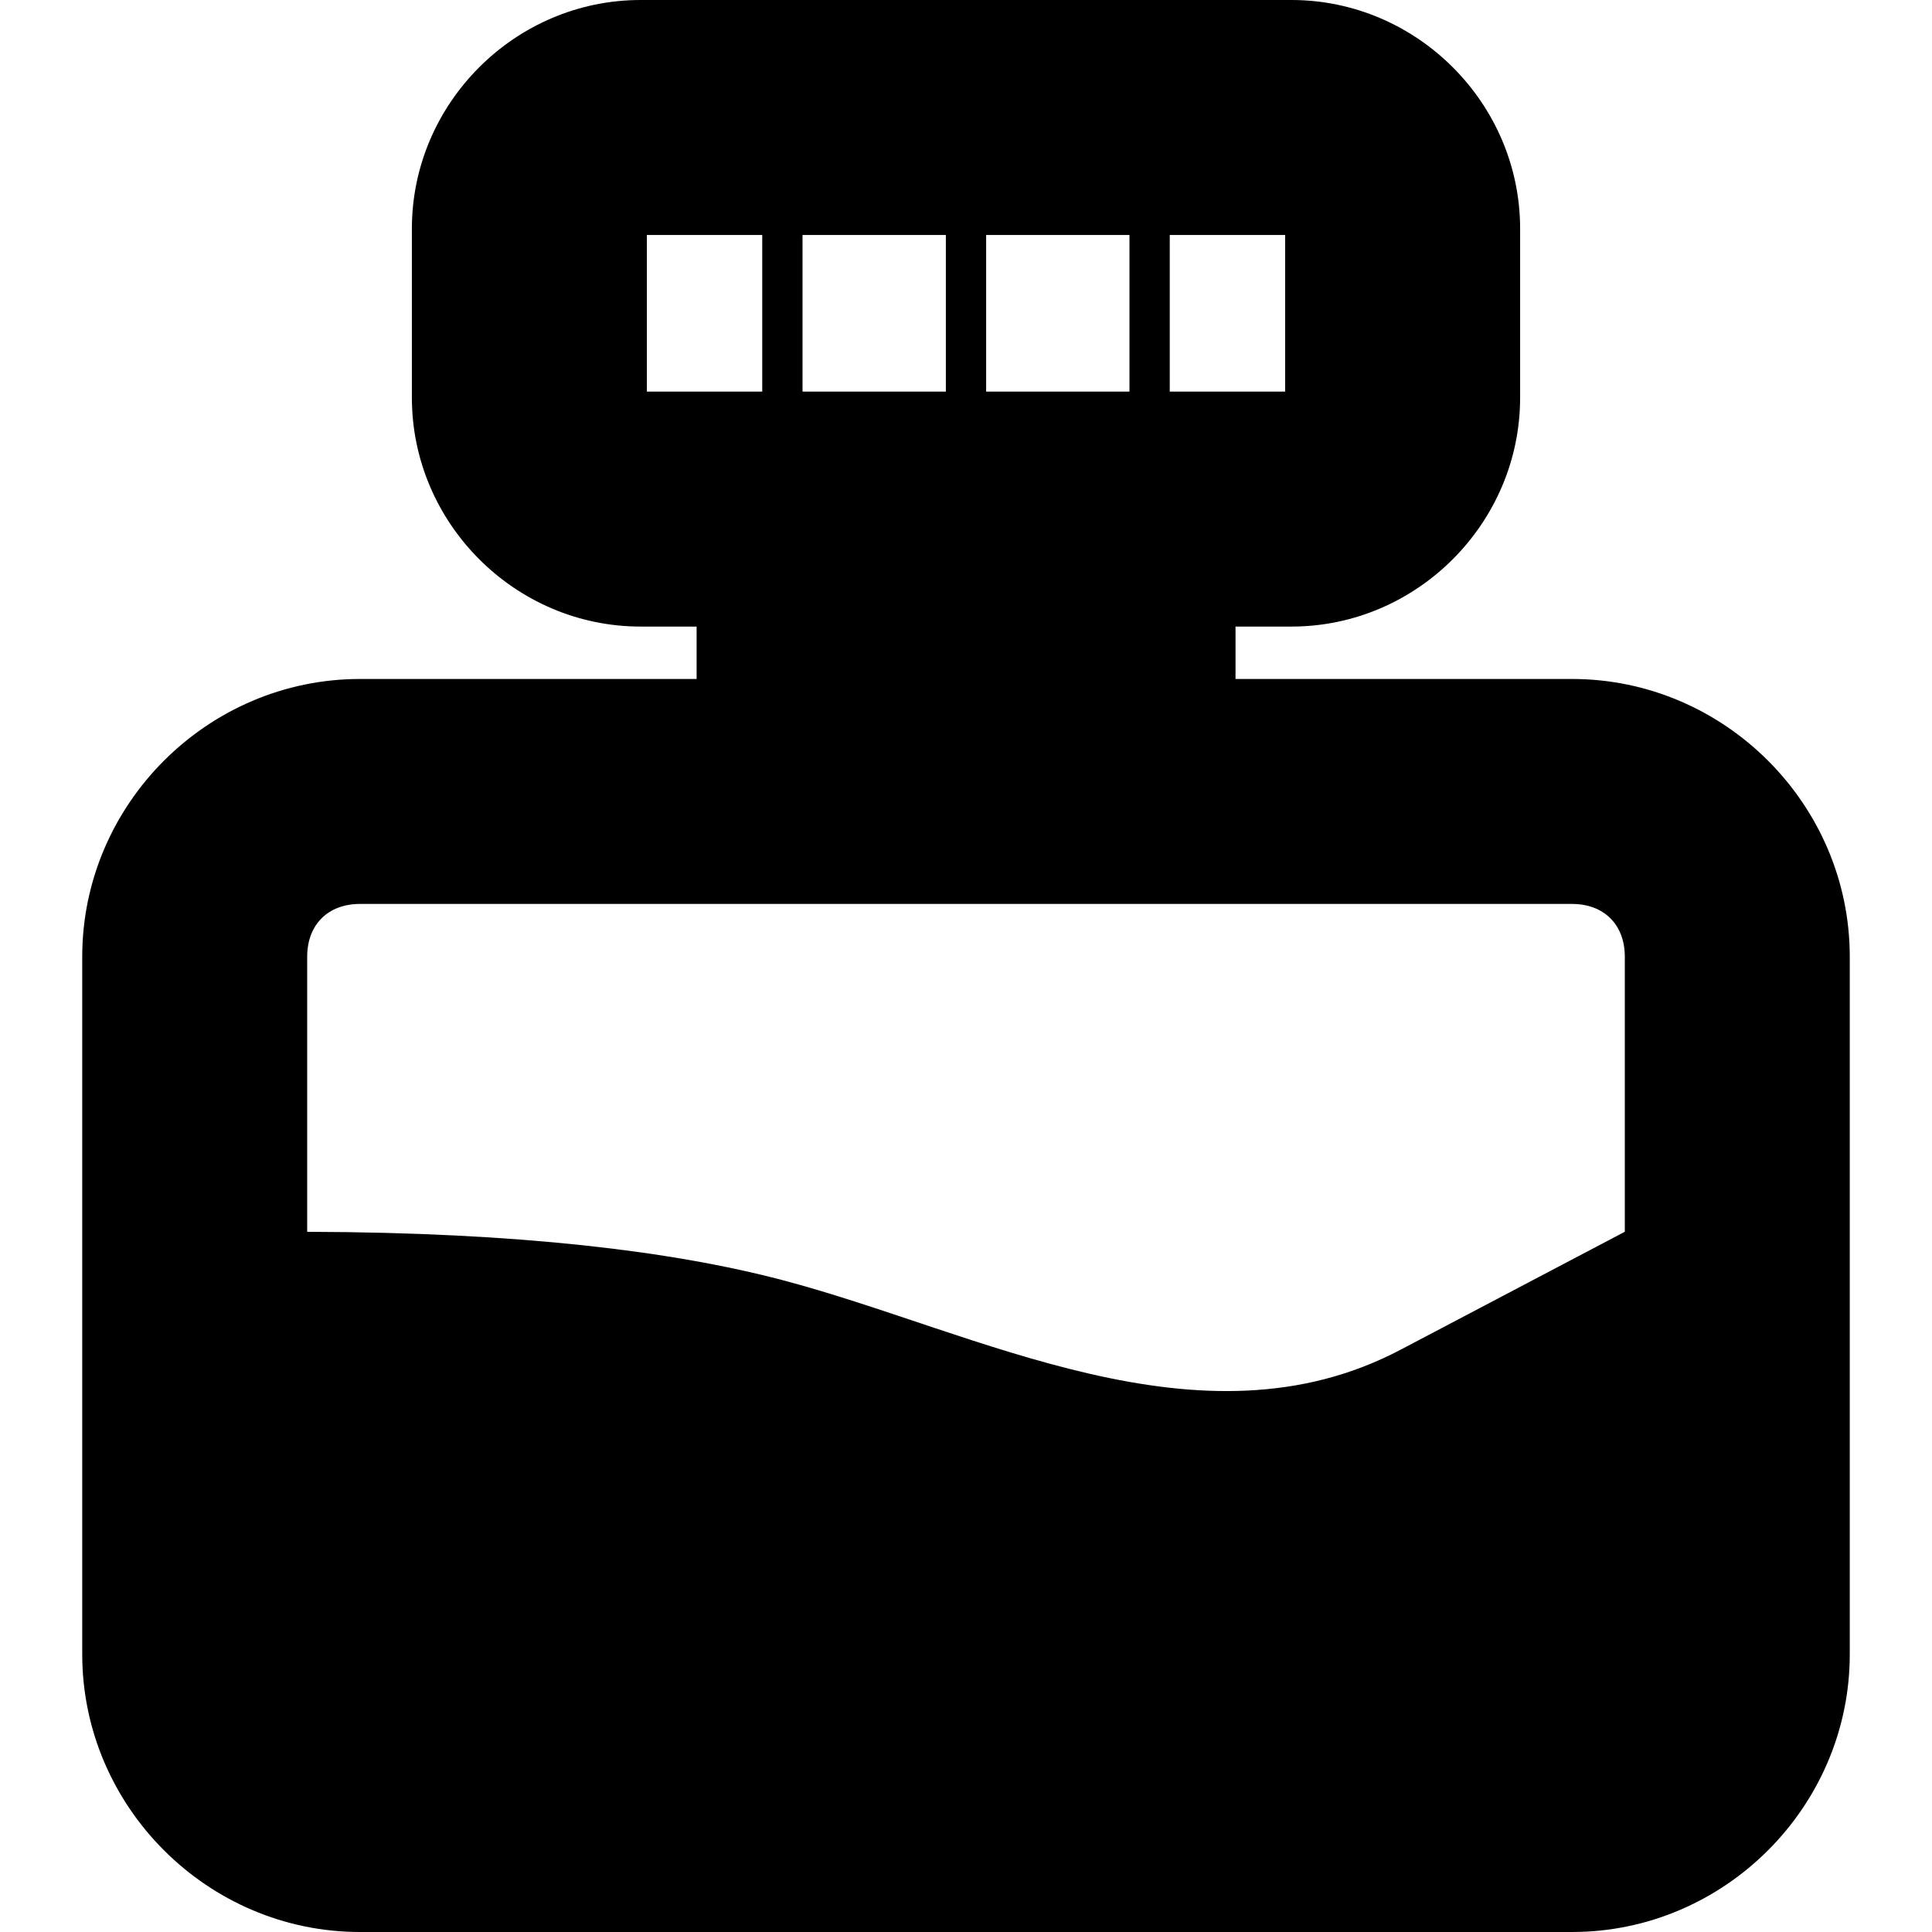
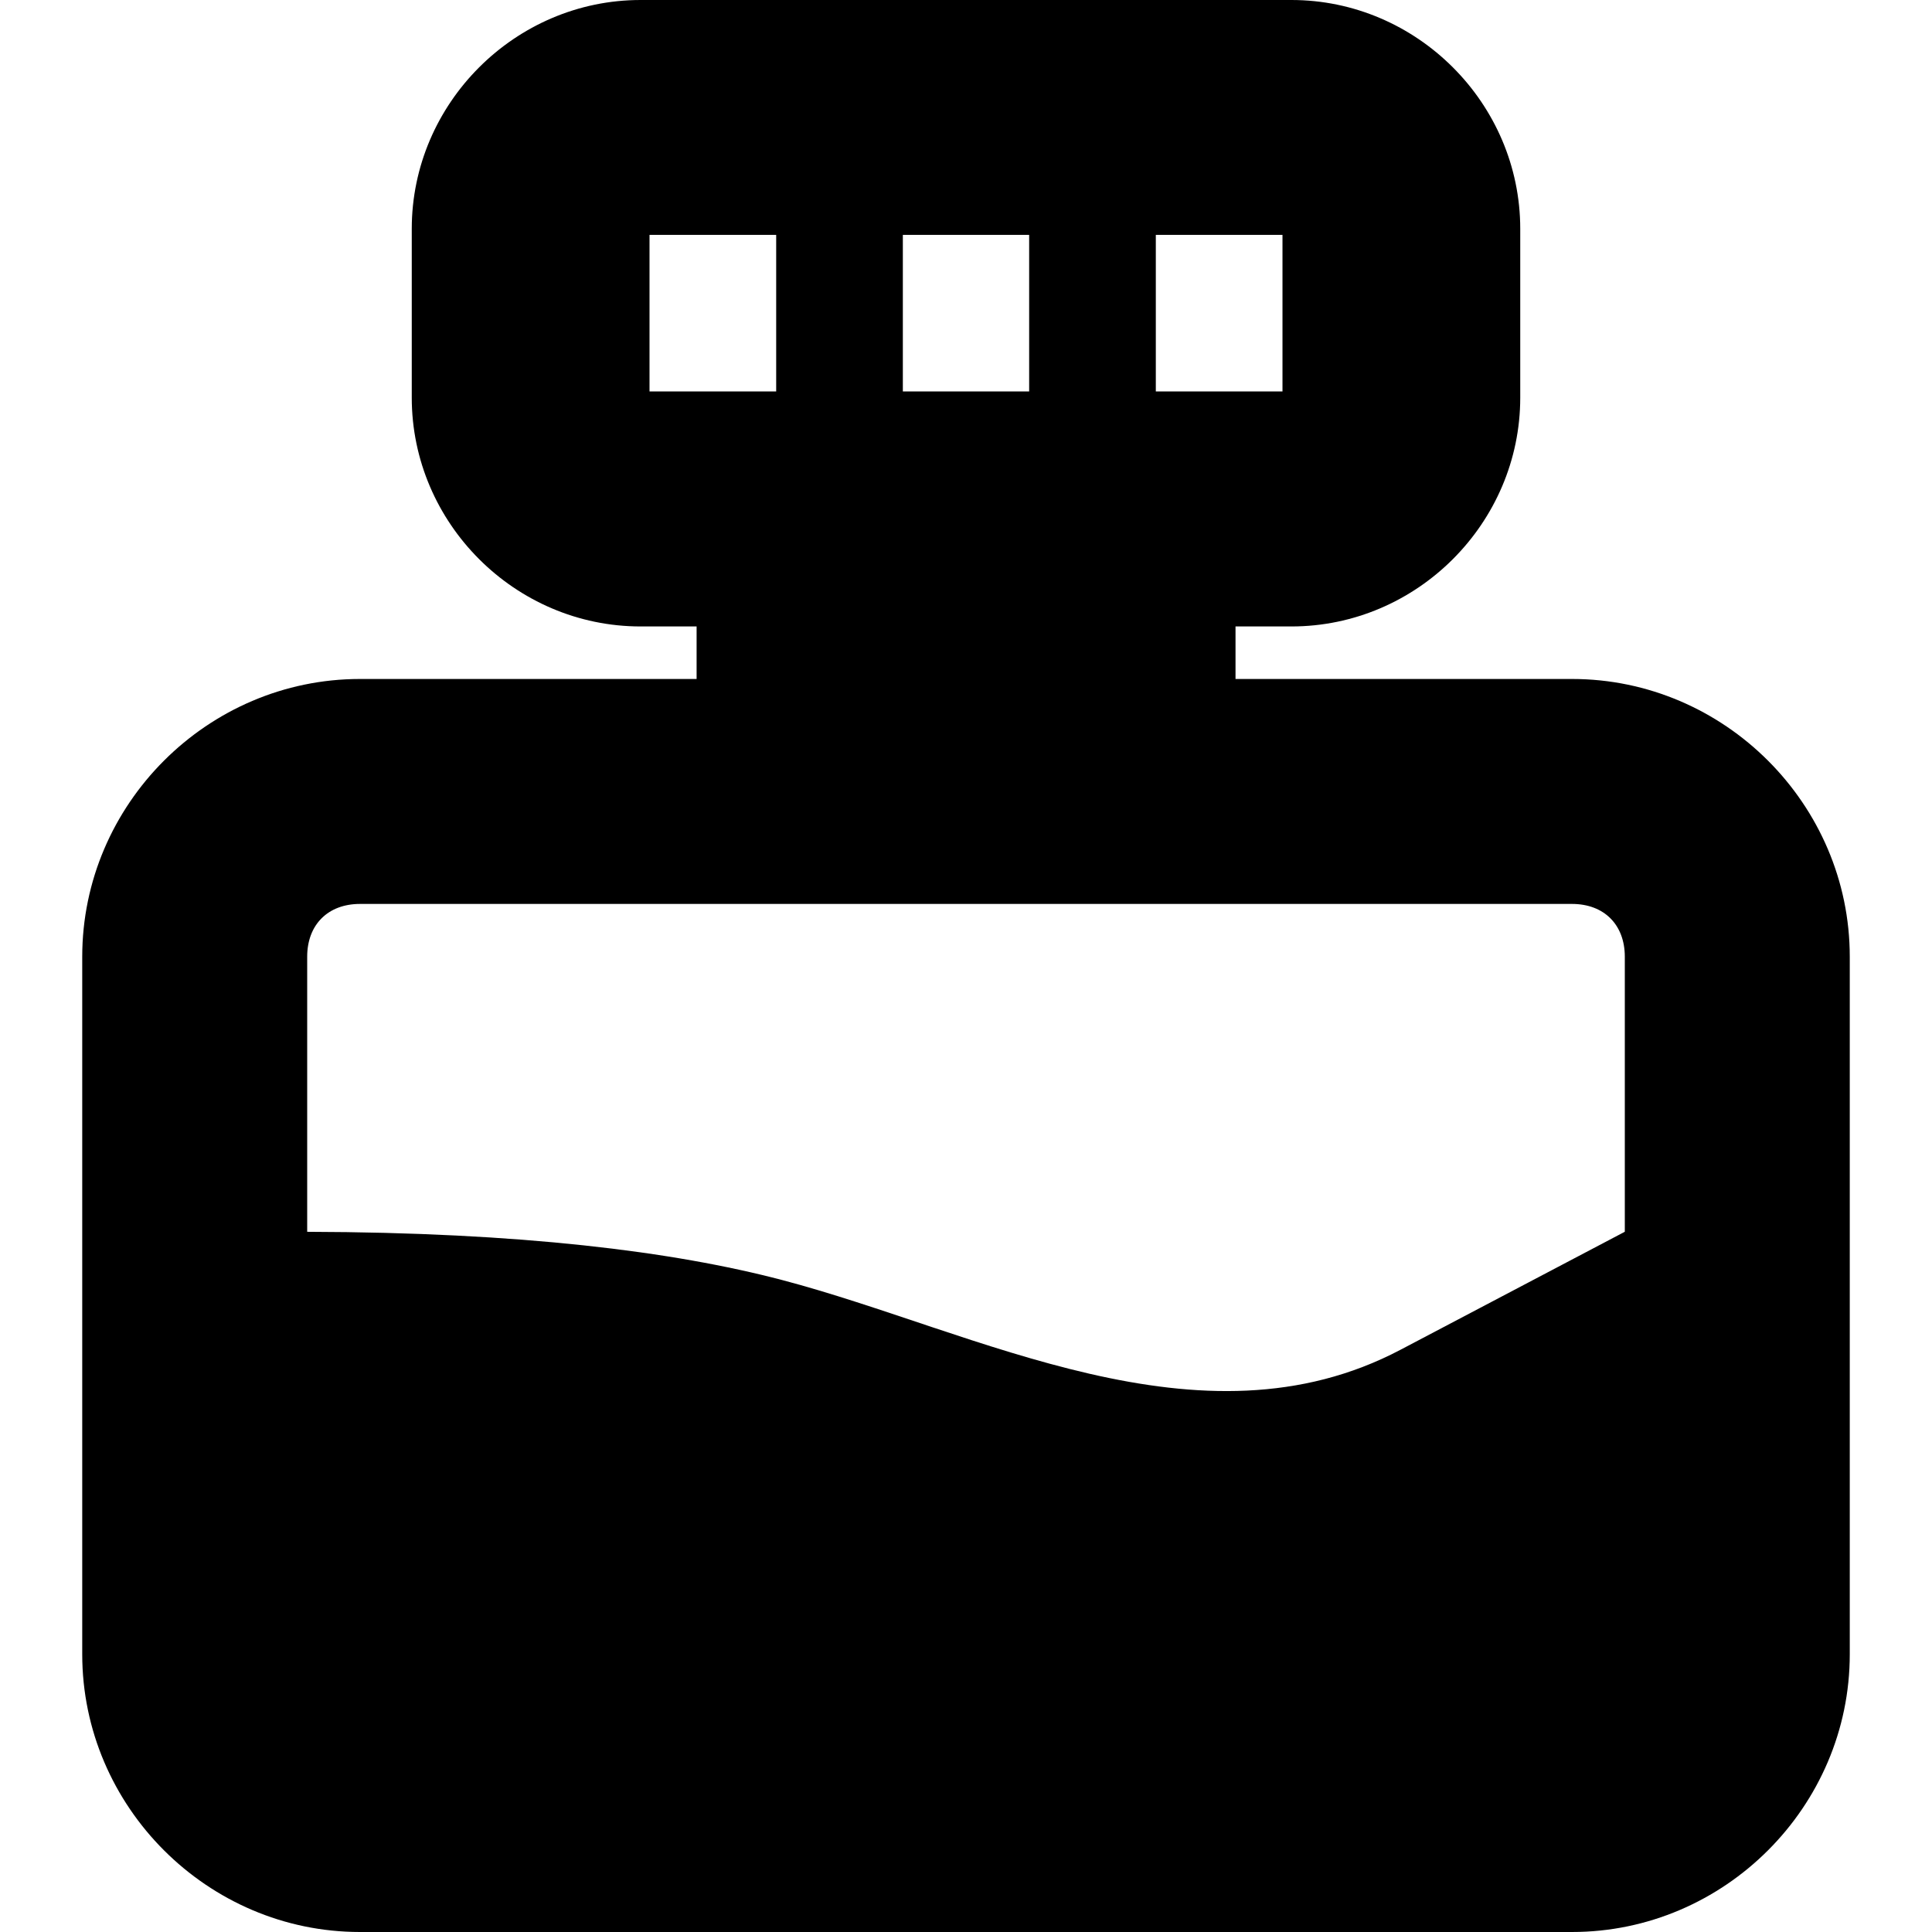
<svg xmlns="http://www.w3.org/2000/svg" height="16px" viewBox="0 0 16 16" width="16px" version="1.1" id="svg15572">
  <defs id="defs15576">
    </defs>
-   <path d="M 13.334,10.127 H 12.906 l -1.669,0.878 C 9.745,11.792 8.083,10.868 6.63,10.486 5.82,10.273 4.684,10.131 3.094,10.127 H 2.666 v 3.26 c 0,0.259 0.168,0.427 0.427,0.427 h 9.815 c 0.259,0 0.427,-0.168 0.427,-0.427 z" style="fill:#000000;fill-opacity:1;stroke-width:0.861;stroke-linecap:round;stroke-linejoin:round" id="path8" transform="matrix(1.111971,0,0,1.111971,-0.8957658,-1.059629)" />
-   <path id="path10" style="baseline-shift:baseline;display:inline;overflow:visible;vector-effect:none;stroke-width:1.112;stroke-linecap:round;stroke-linejoin:round;enable-background:accumulate;stop-color:#000000" d="m 2.981,5.623 c -1.262,0 -2.3,1.038 -2.3,2.3 V 13.7 C 0.681,14.962 1.719,16 2.981,16 h 10.038 c 1.262,0 2.3,-1.038 2.3,-2.3 V 7.923 c 0,-1.262 -1.038,-2.3 -2.3,-2.3 z m 0,1.863 h 10.038 c 0.265,0 0.437,0.172 0.437,0.437 v 2.443 3.334 c 0,0.265 -0.172,0.437 -0.437,0.437 H 2.981 c -0.265,0 -0.437,-0.172 -0.437,-0.437 v -3.334 -2.443 c 0,-0.265 0.172,-0.437 0.437,-0.437 z" />
-   <path style="baseline-shift:baseline;display:inline;overflow:visible;vector-effect:none;stroke-width:1.112;stroke-linecap:round;stroke-linejoin:round;enable-background:accumulate;stop-color:#000000" d="M 5.305,0 C 4.266,0 3.411,0.855 3.411,1.894 v 1.399 c 0,1.039 0.854,1.896 1.894,1.896 h 5.39 c 1.04,0 1.894,-0.857 1.894,-1.896 V 1.894 C 12.589,0.855 11.734,0 10.695,0 Z m 0.052,1.946 h 5.286 V 3.243 H 5.357 Z" id="path6" />
+   <path d="M 13.334,10.127 H 12.906 l -1.669,0.878 C 9.745,11.792 8.083,10.868 6.63,10.486 5.82,10.273 4.684,10.131 3.094,10.127 H 2.666 v 3.26 c 0,0.259 0.168,0.427 0.427,0.427 h 9.815 c 0.259,0 0.427,-0.168 0.427,-0.427 z" style="fill:#000000;fill-opacity:1;stroke-width:0.861;stroke-linecap:round;stroke-linejoin:round" id="path8" transform="matrix(1.111971,0,0,1.111971,-0.8957657,-1.059629)" />
+   <path id="path10" style="baseline-shift:baseline;display:inline;overflow:visible;vector-effect:none;stroke-width:1.112;stroke-linecap:round;stroke-linejoin:round;enable-background:accumulate;stop-color:#000000" d="m 2.981,5.623 c -1.262,0 -2.3,1.038 -2.3,2.3 V 13.7 C 0.681,14.962 1.719,16 2.981,16 H 13.019 c 1.262,0 2.3,-1.038 2.3,-2.3 V 7.923 c 0,-1.262 -1.038,-2.3 -2.3,-2.3 z m 0,1.863 H 13.019 c 0.265,0 0.437,0.172 0.437,0.437 v 2.443 3.334 c 0,0.265 -0.172,0.437 -0.437,0.437 H 2.981 c -0.265,0 -0.437,-0.172 -0.437,-0.437 v -3.334 -2.443 c 0,-0.265 0.172,-0.437 0.437,-0.437 z" />
+   <path id="path3" style="baseline-shift:baseline;display:inline;overflow:visible;vector-effect:none;stroke-width:1.112;stroke-linecap:round;stroke-linejoin:round;enable-background:accumulate;stop-color:#000000" d="M 5.305 0 C 4.266 0 3.41 0.856 3.41 1.895 L 3.41 3.293 C 3.41 4.332 4.265 5.188 5.305 5.188 L 10.695 5.188 C 11.735 5.188 12.59 4.332 12.59 3.293 L 12.59 1.895 C 12.59 0.856 11.734 -1.4802974e-16 10.695 0 L 5.305 0 z M 5.379 1.945 L 6.428 1.945 L 6.428 3.242 L 5.379 3.242 L 5.379 1.945 z M 7.477 1.945 L 8.523 1.945 L 8.523 3.242 L 7.477 3.242 L 7.477 1.945 z M 9.572 1.945 L 10.621 1.945 L 10.621 3.242 L 9.572 3.242 L 9.572 1.945 z " />
  <rect style="fill:#000000;fill-opacity:1;stroke:none;stroke-width:0.664;stroke-linecap:round;stroke-linejoin:round;stroke-opacity:1" id="rect3" width="4.463" height="1.933" x="5.769" y="4.222" ry="0" />
-   <path style="fill:none;fill-opacity:1;stroke:#000000;stroke-width:0.3;stroke-linecap:round;stroke-linejoin:round;stroke-dasharray:none;stroke-opacity:1" d="m 6.319,2.703 c 0,0.224 0,1.002 0,1.166" id="path11" transform="matrix(1.111971,0,0,1.111971,-0.5471657,-1.059629)" />
-   <path style="fill:none;fill-opacity:1;stroke:#000000;stroke-width:0.3;stroke-linecap:round;stroke-linejoin:round;stroke-dasharray:none;stroke-opacity:1" d="m 6.319,2.703 c 0,0.224 0,1.002 0,1.166" id="path11-6" transform="matrix(1.111971,0,0,1.111971,0.9734261,-1.059629)" />
-   <path style="fill:none;fill-opacity:1;stroke:#000000;stroke-width:0.3;stroke-linecap:round;stroke-linejoin:round;stroke-dasharray:none;stroke-opacity:1" d="m 6.319,2.703 c 0,0.224 0,1.002 0,1.166" id="path11-6-2" transform="matrix(1.111971,0,0,1.111971,2.494018,-1.059629)" />
</svg>
